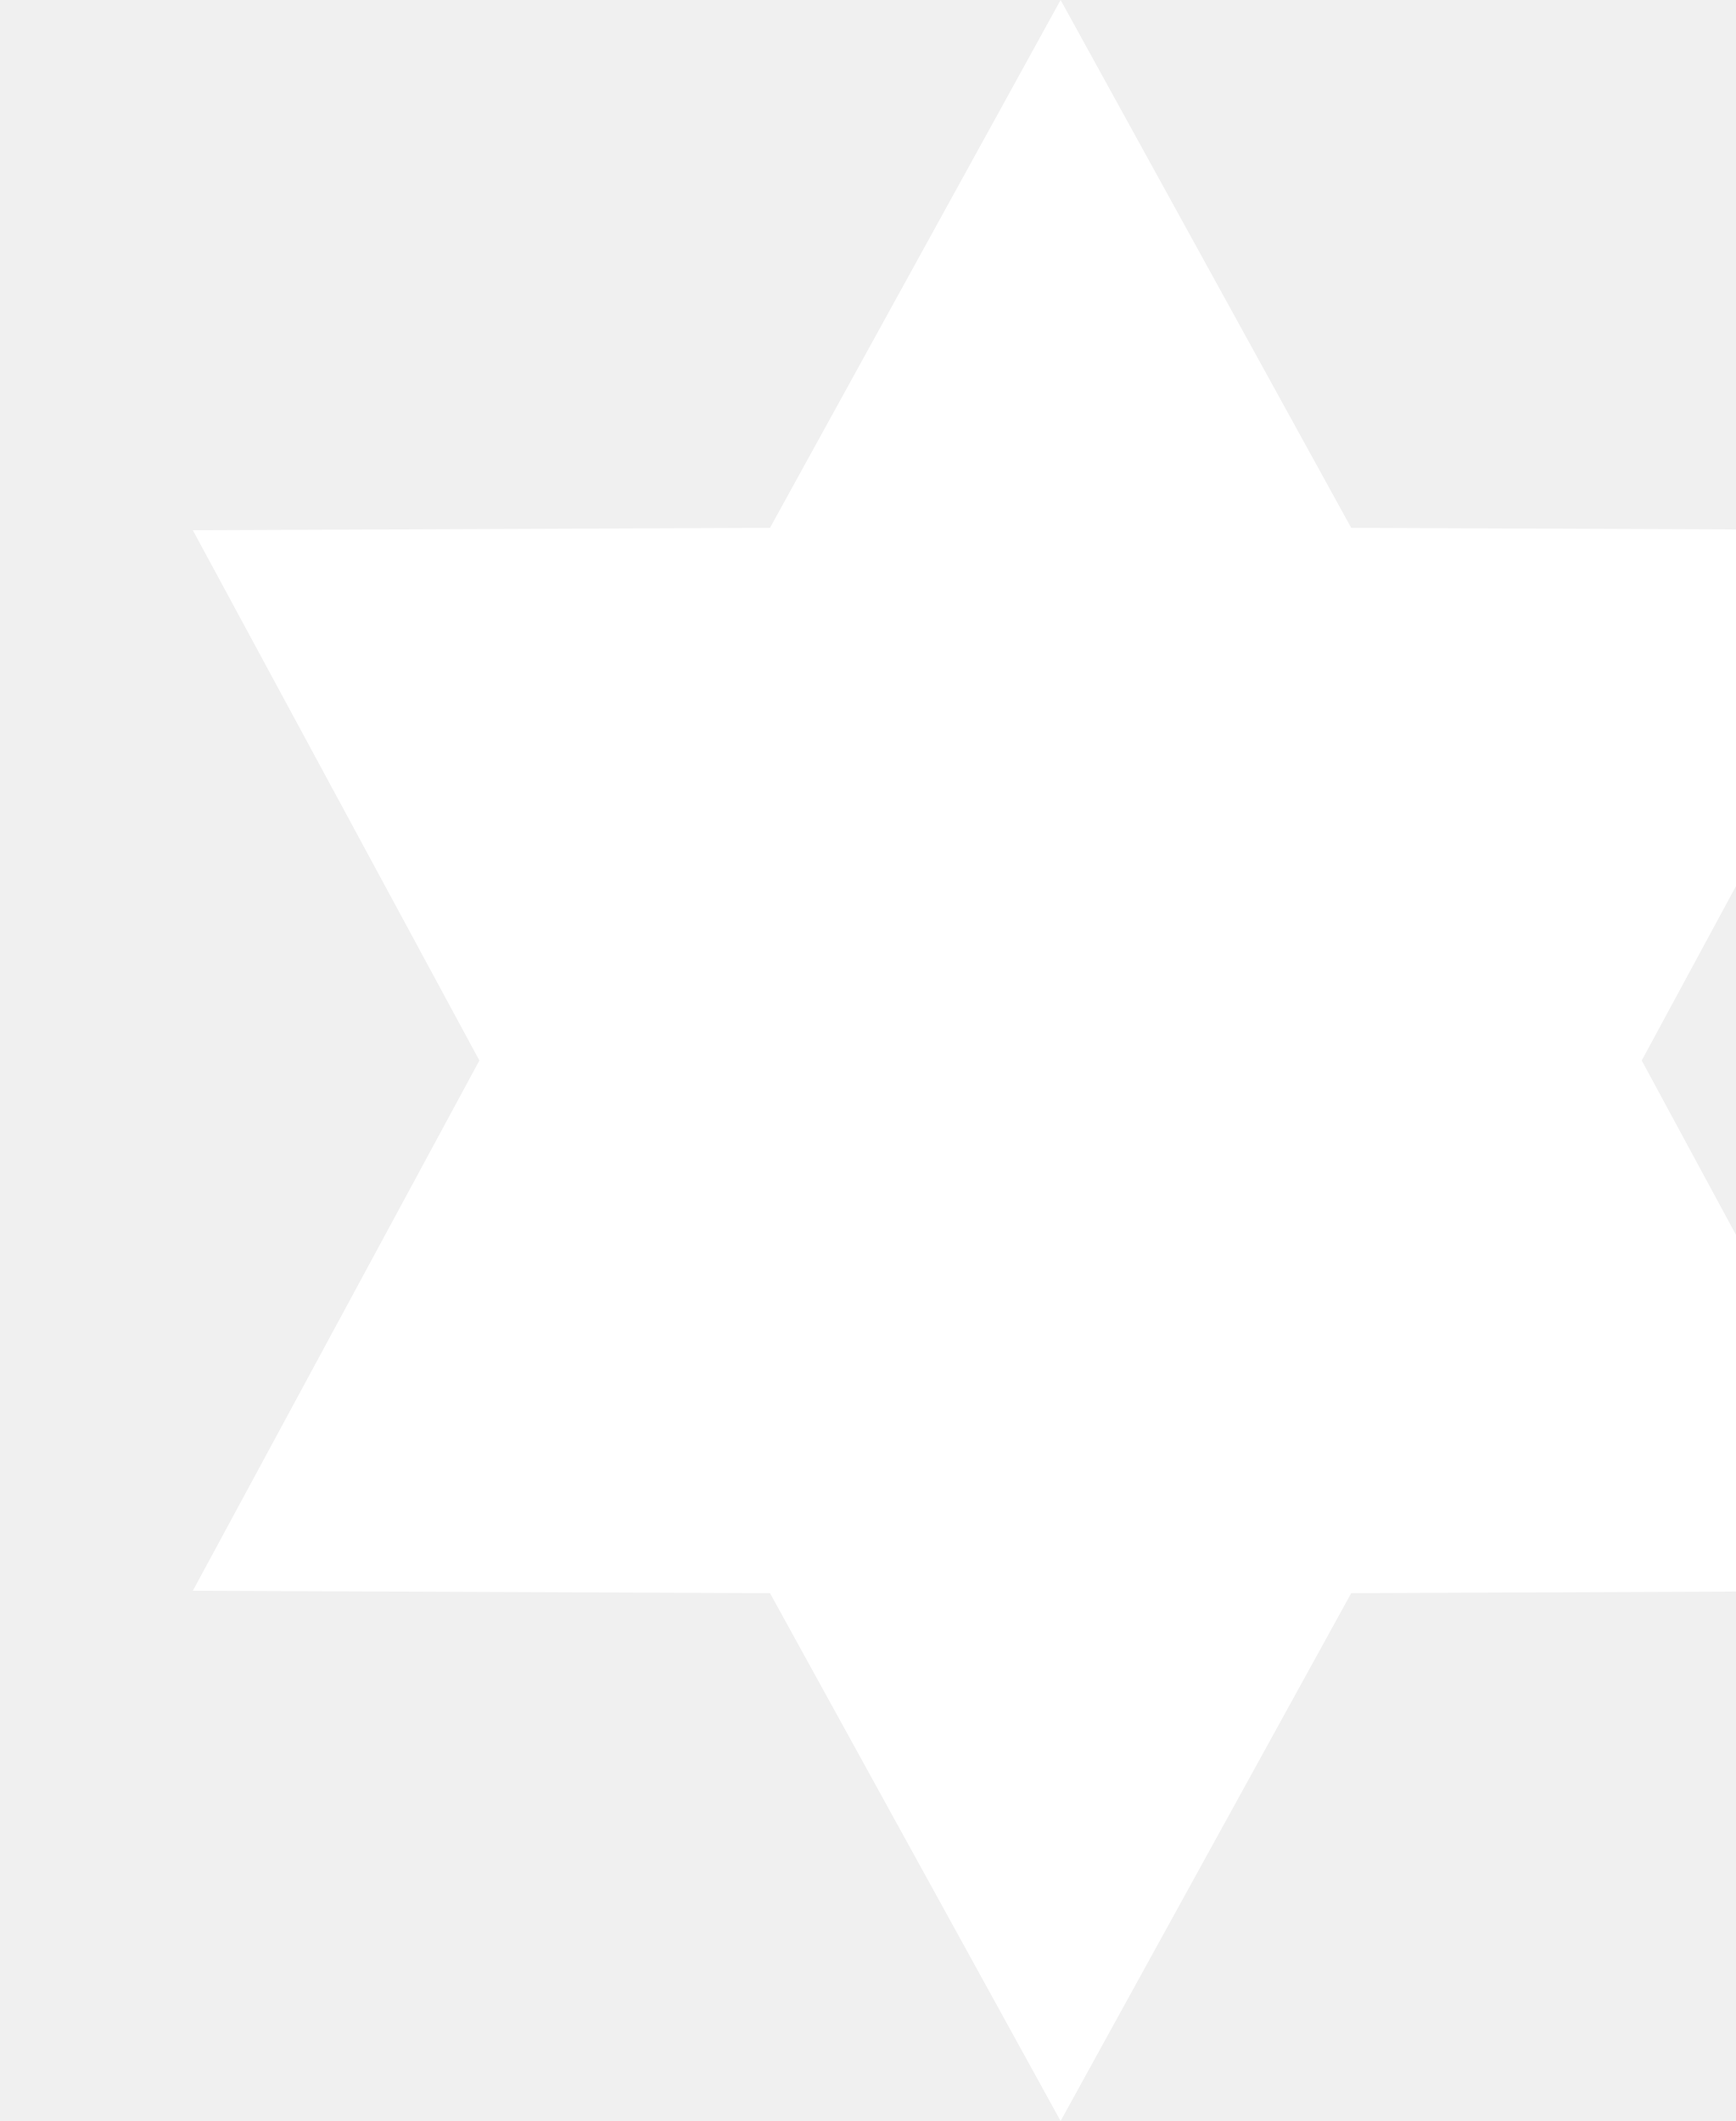
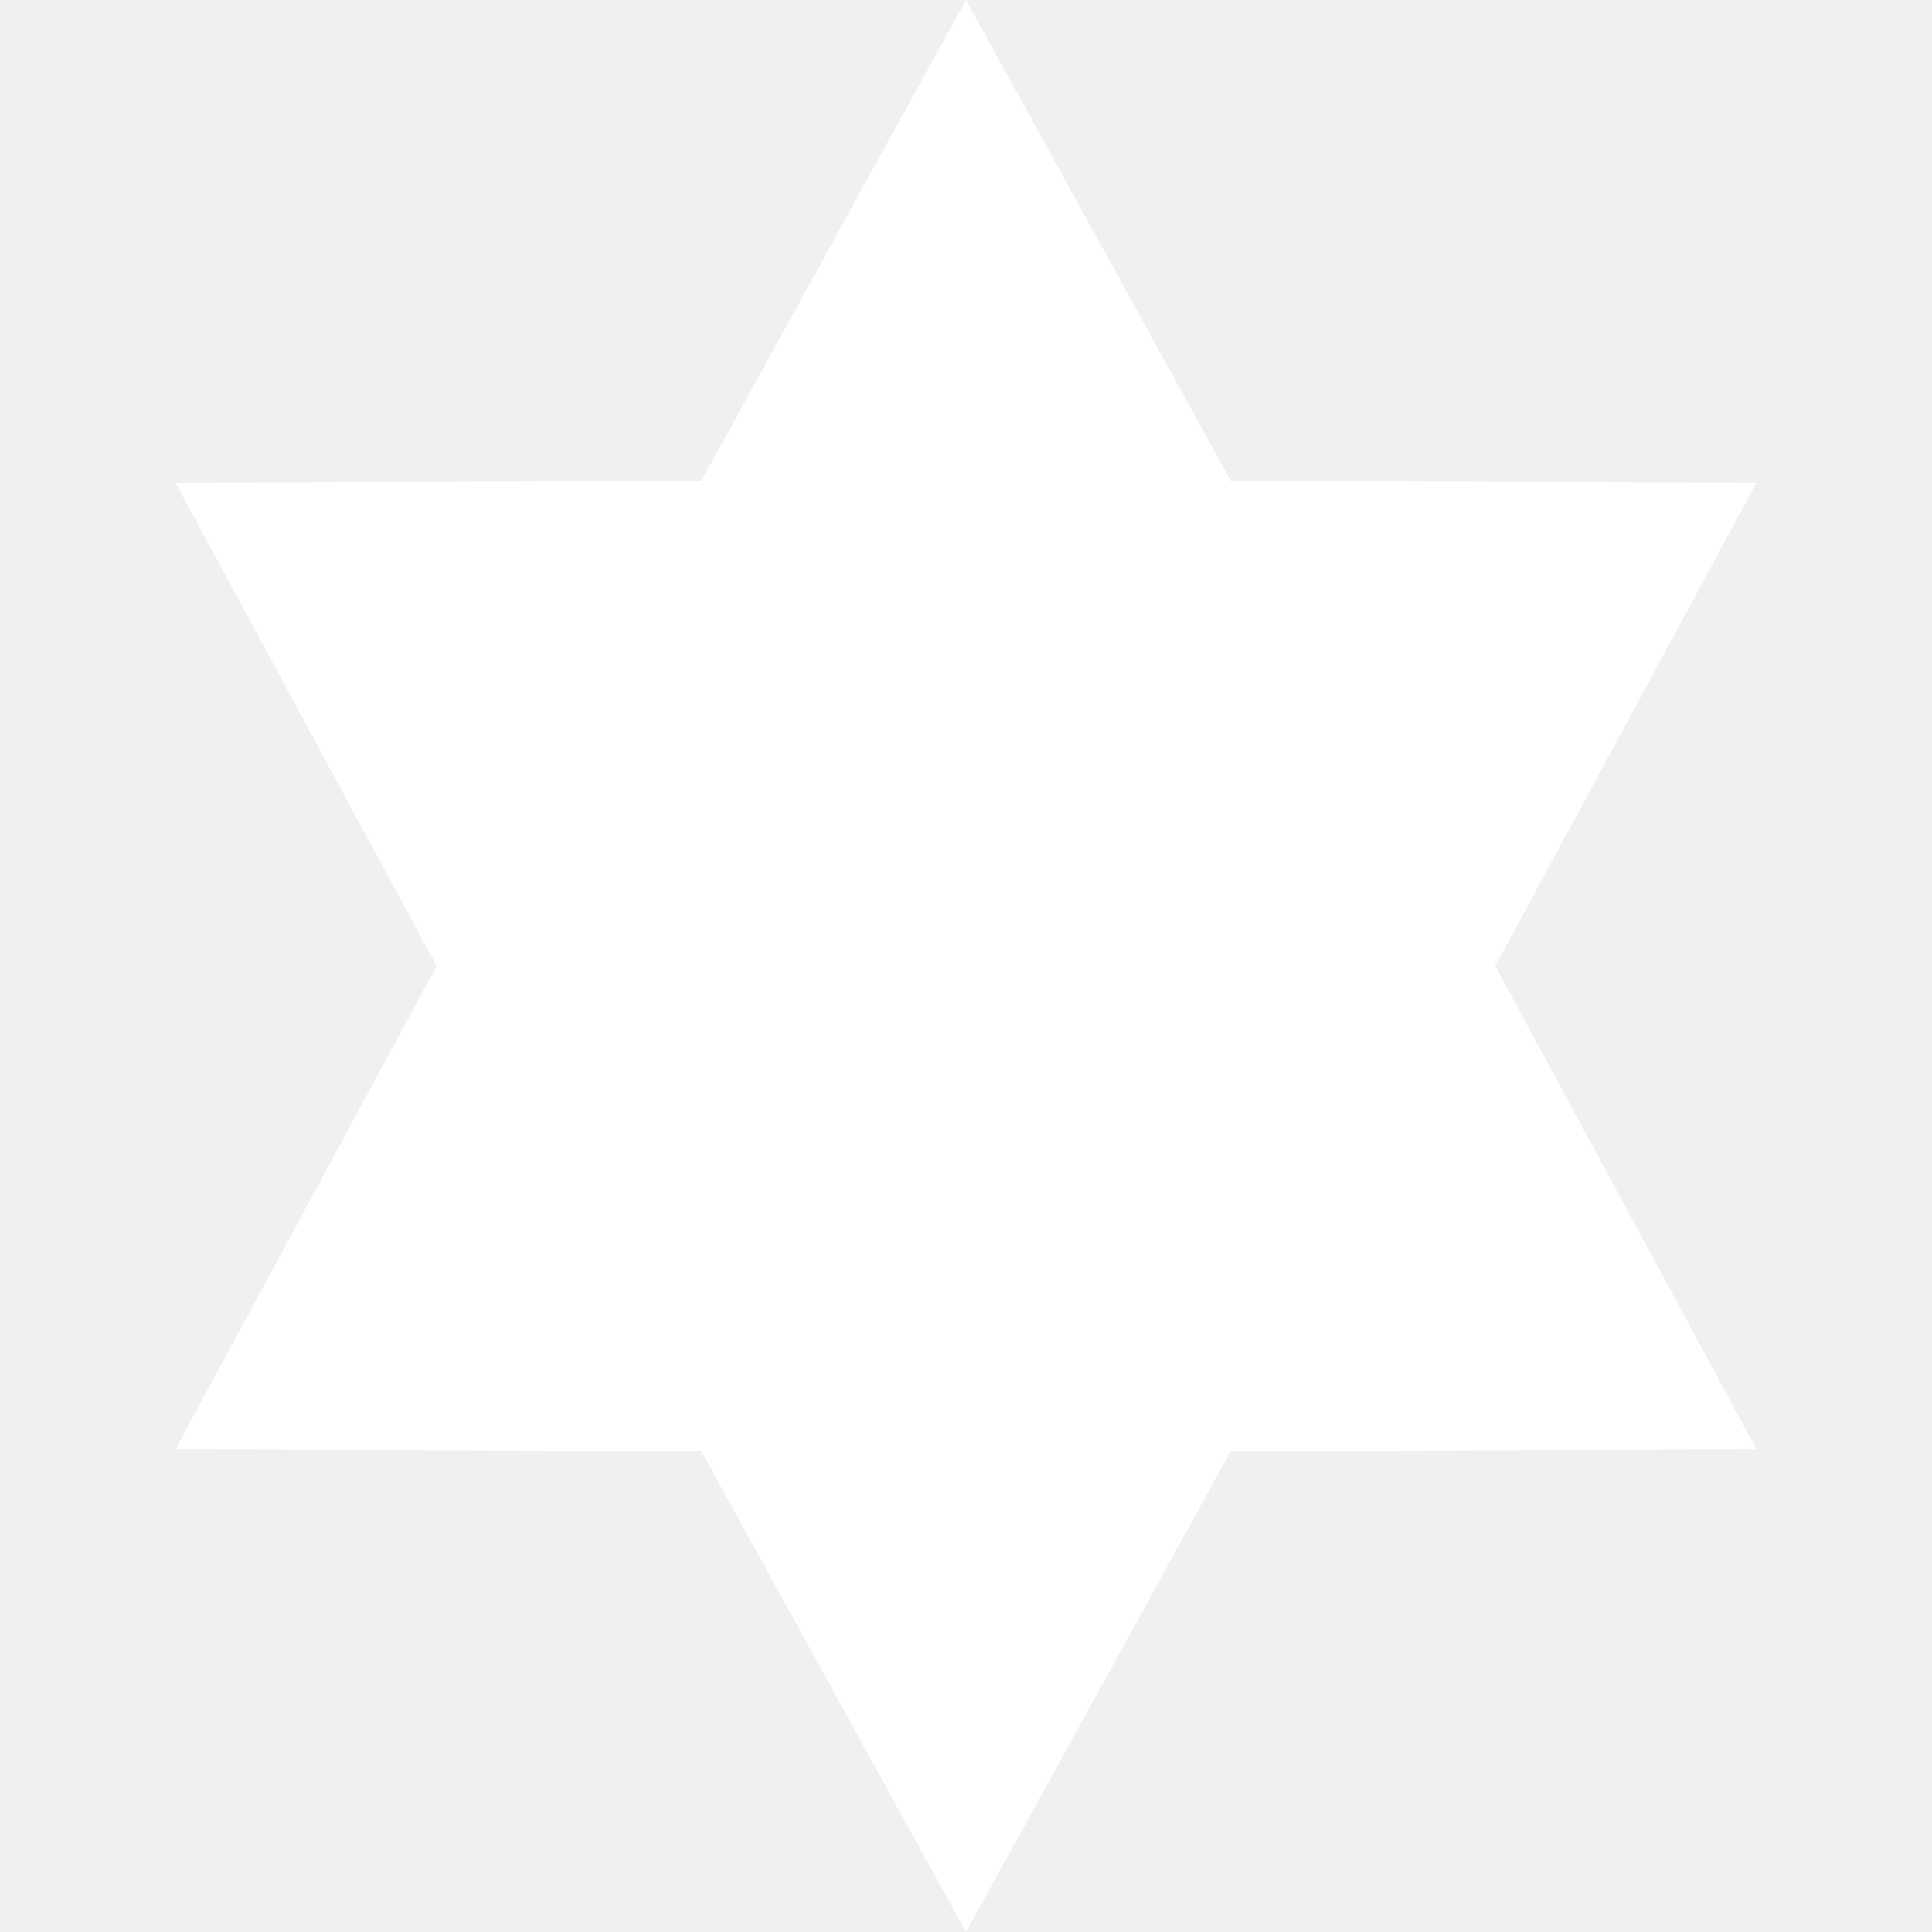
- <svg xmlns="http://www.w3.org/2000/svg" width="18" height="22" viewBox="0 0 18 22" fill="none">
+ <svg xmlns="http://www.w3.org/2000/svg" width="22" height="22" viewBox="0 0 22 22" fill="none">
  <path d="M11 0L14.014 5.475L20 5.5L17.027 11L20 16.5L14.014 16.525L11 22L7.986 16.525L2 16.5L4.972 11L2 5.5L7.986 5.475L11 0Z" fill="#ffffff" />
</svg>
